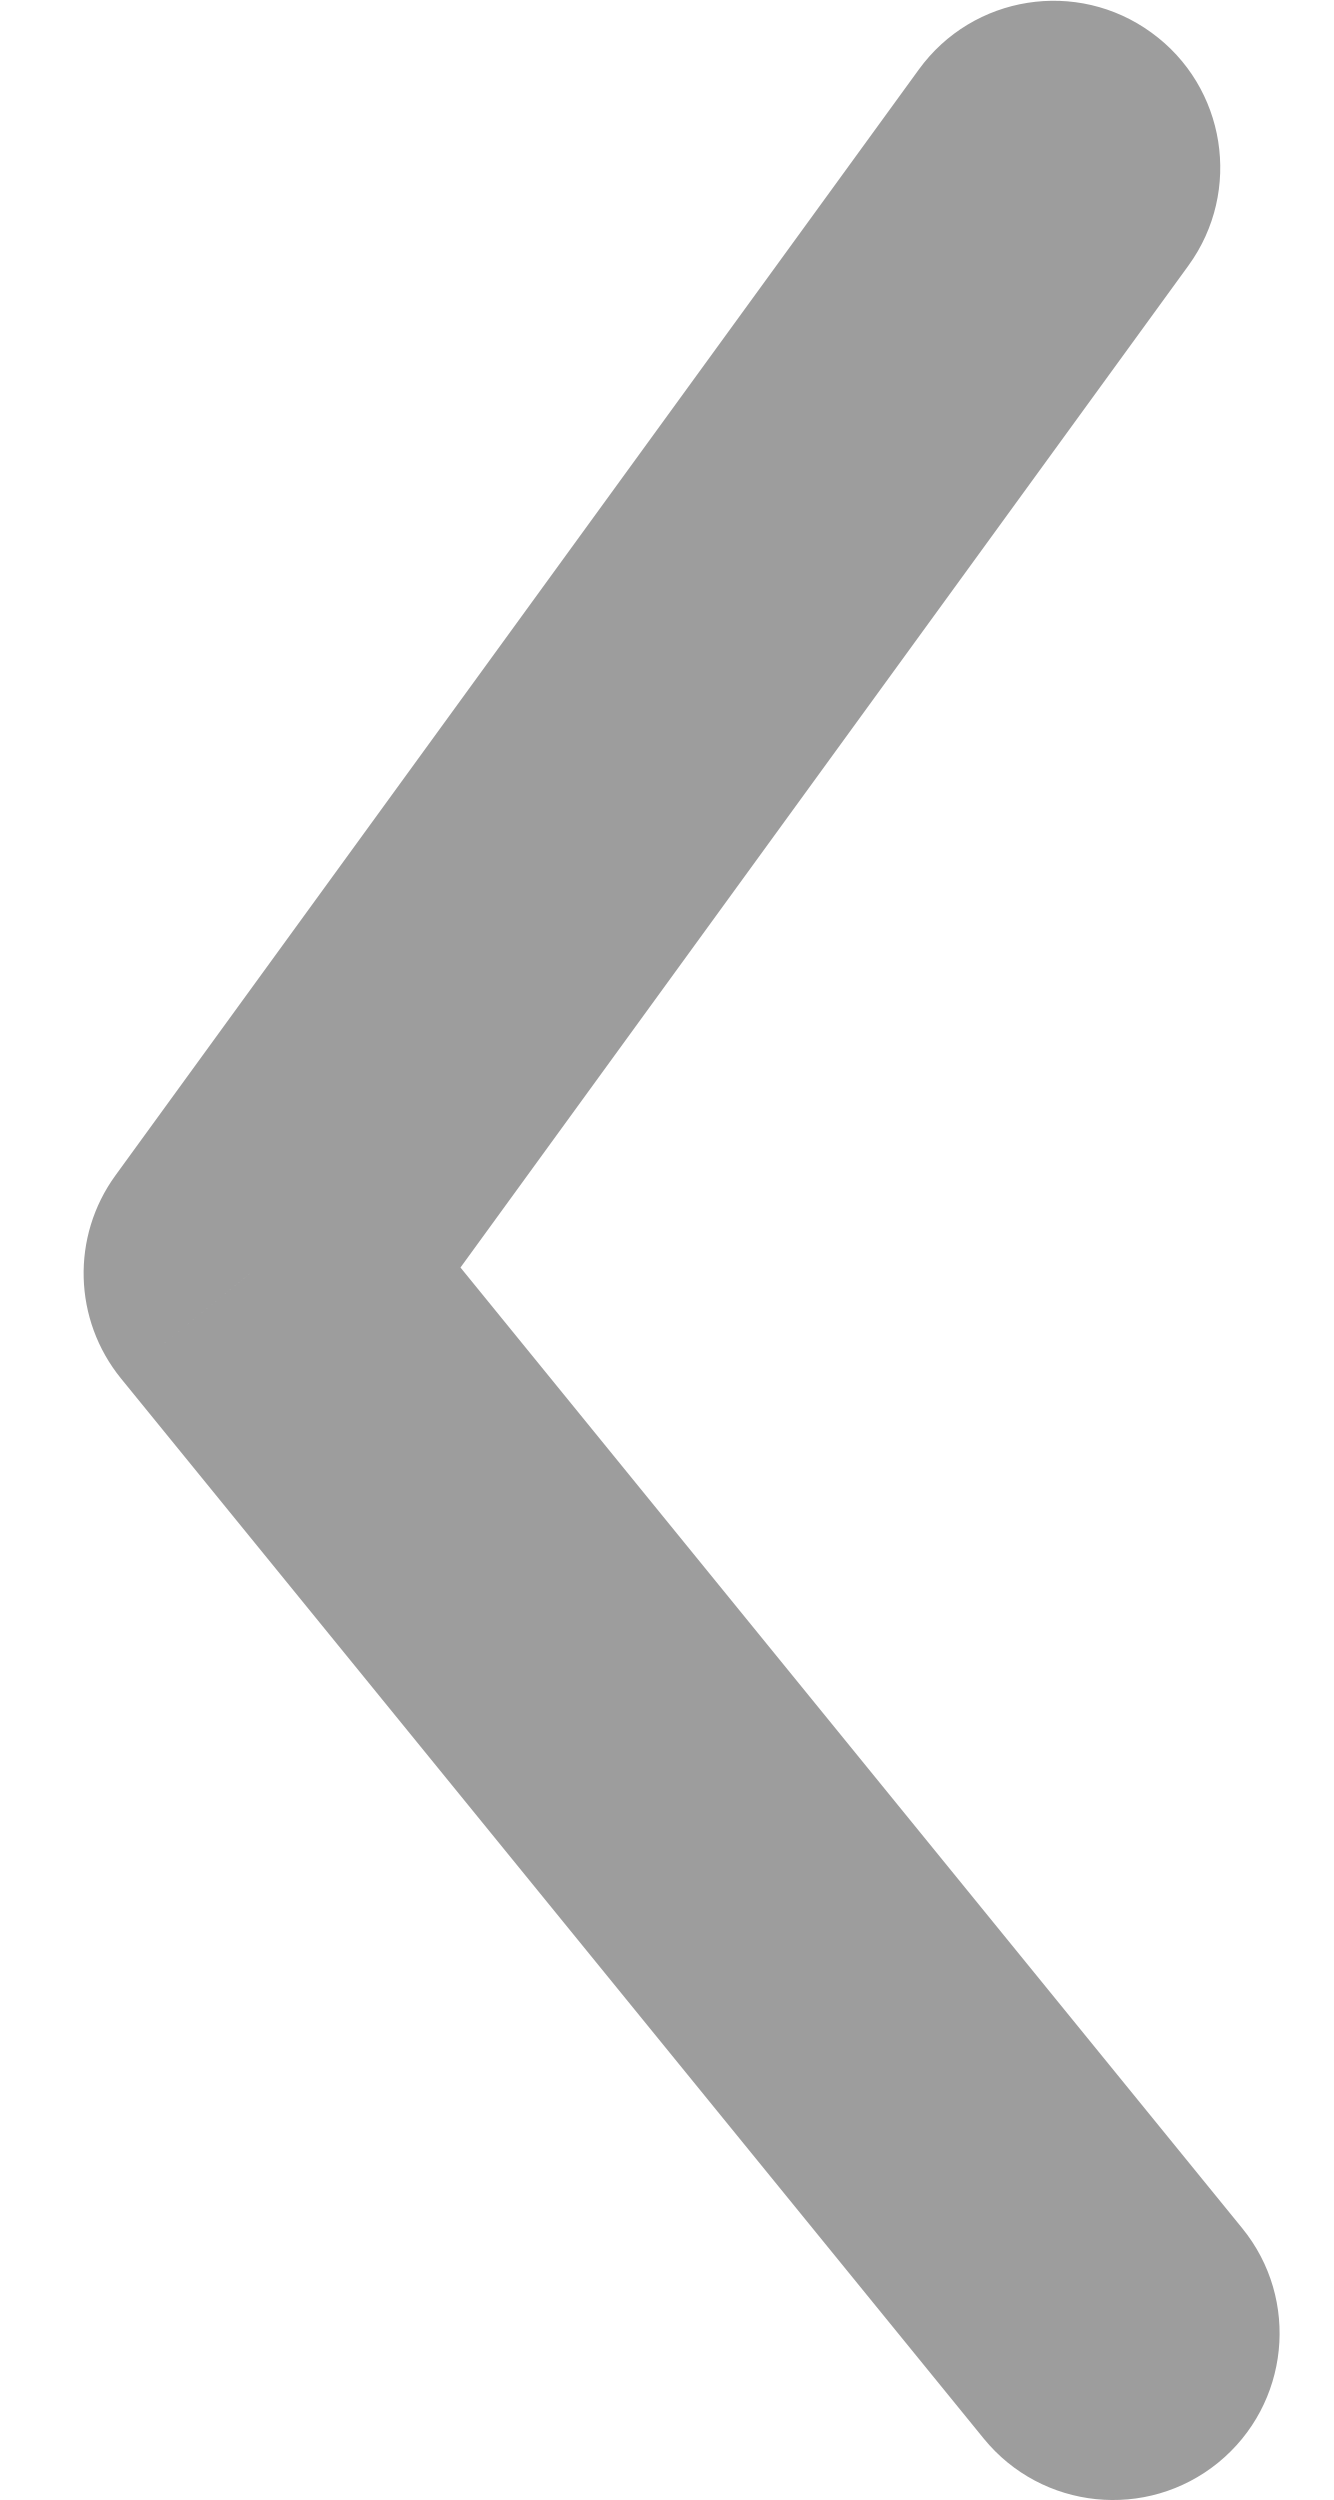
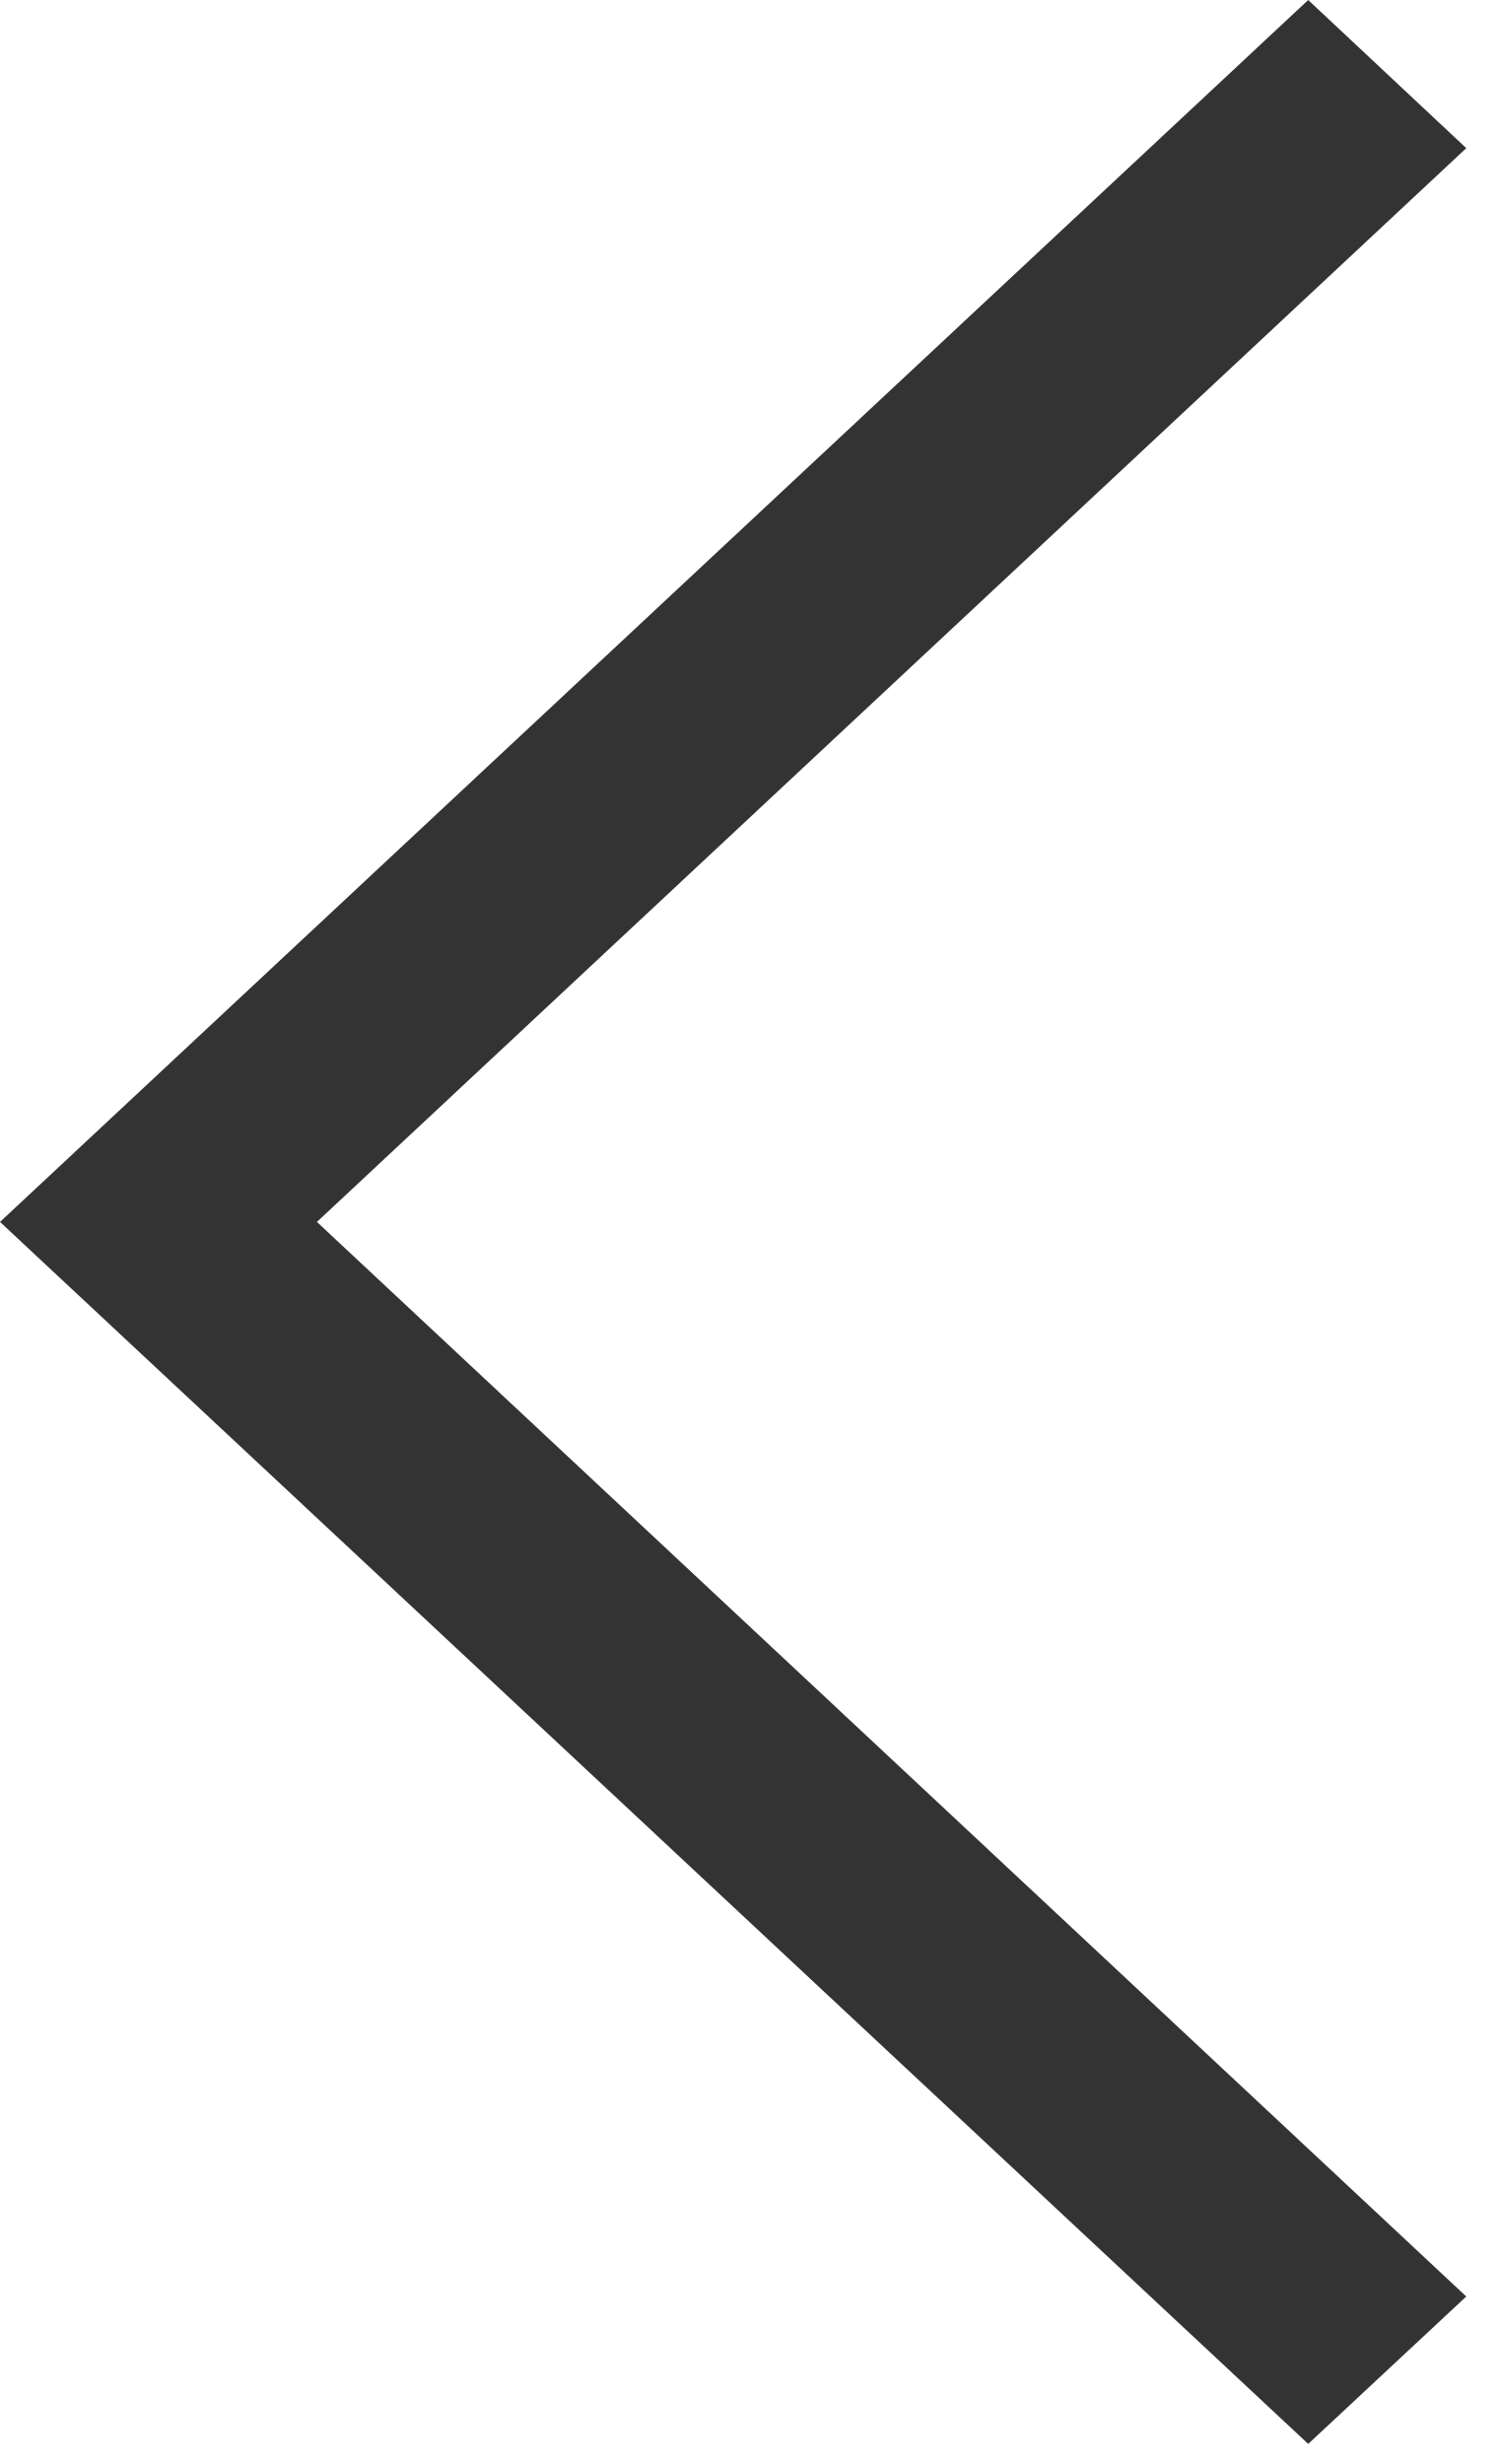
- <svg xmlns="http://www.w3.org/2000/svg" width="8" height="15" viewBox="0 0 8 15" fill="none">
-   <path d="M5.902 14.631C6.251 15.06 6.881 15.124 7.309 14.776C7.737 14.427 7.802 13.797 7.453 13.369L5.902 14.631ZM1.502 7.639L0.693 7.052C0.426 7.419 0.44 7.919 0.726 8.271L1.502 7.639ZM7.131 1.593C7.455 1.146 7.356 0.52 6.909 0.196C6.463 -0.129 5.837 -0.03 5.513 0.417L7.131 1.593ZM7.453 13.369L2.277 7.008L0.726 8.271L5.902 14.631L7.453 13.369ZM2.311 8.227L7.131 1.593L5.513 0.417L0.693 7.052L2.311 8.227Z" fill="#9D9D9D" />
+ <svg xmlns="http://www.w3.org/2000/svg" width="28" height="46" viewBox="0 0 28 46" fill="none">
+   <path d="M27.375 2.766L24.424 0L0 22.812L24.424 45.625L27.375 42.873L5.917 22.812L27.375 2.766Z" fill="#333333" />
</svg>
